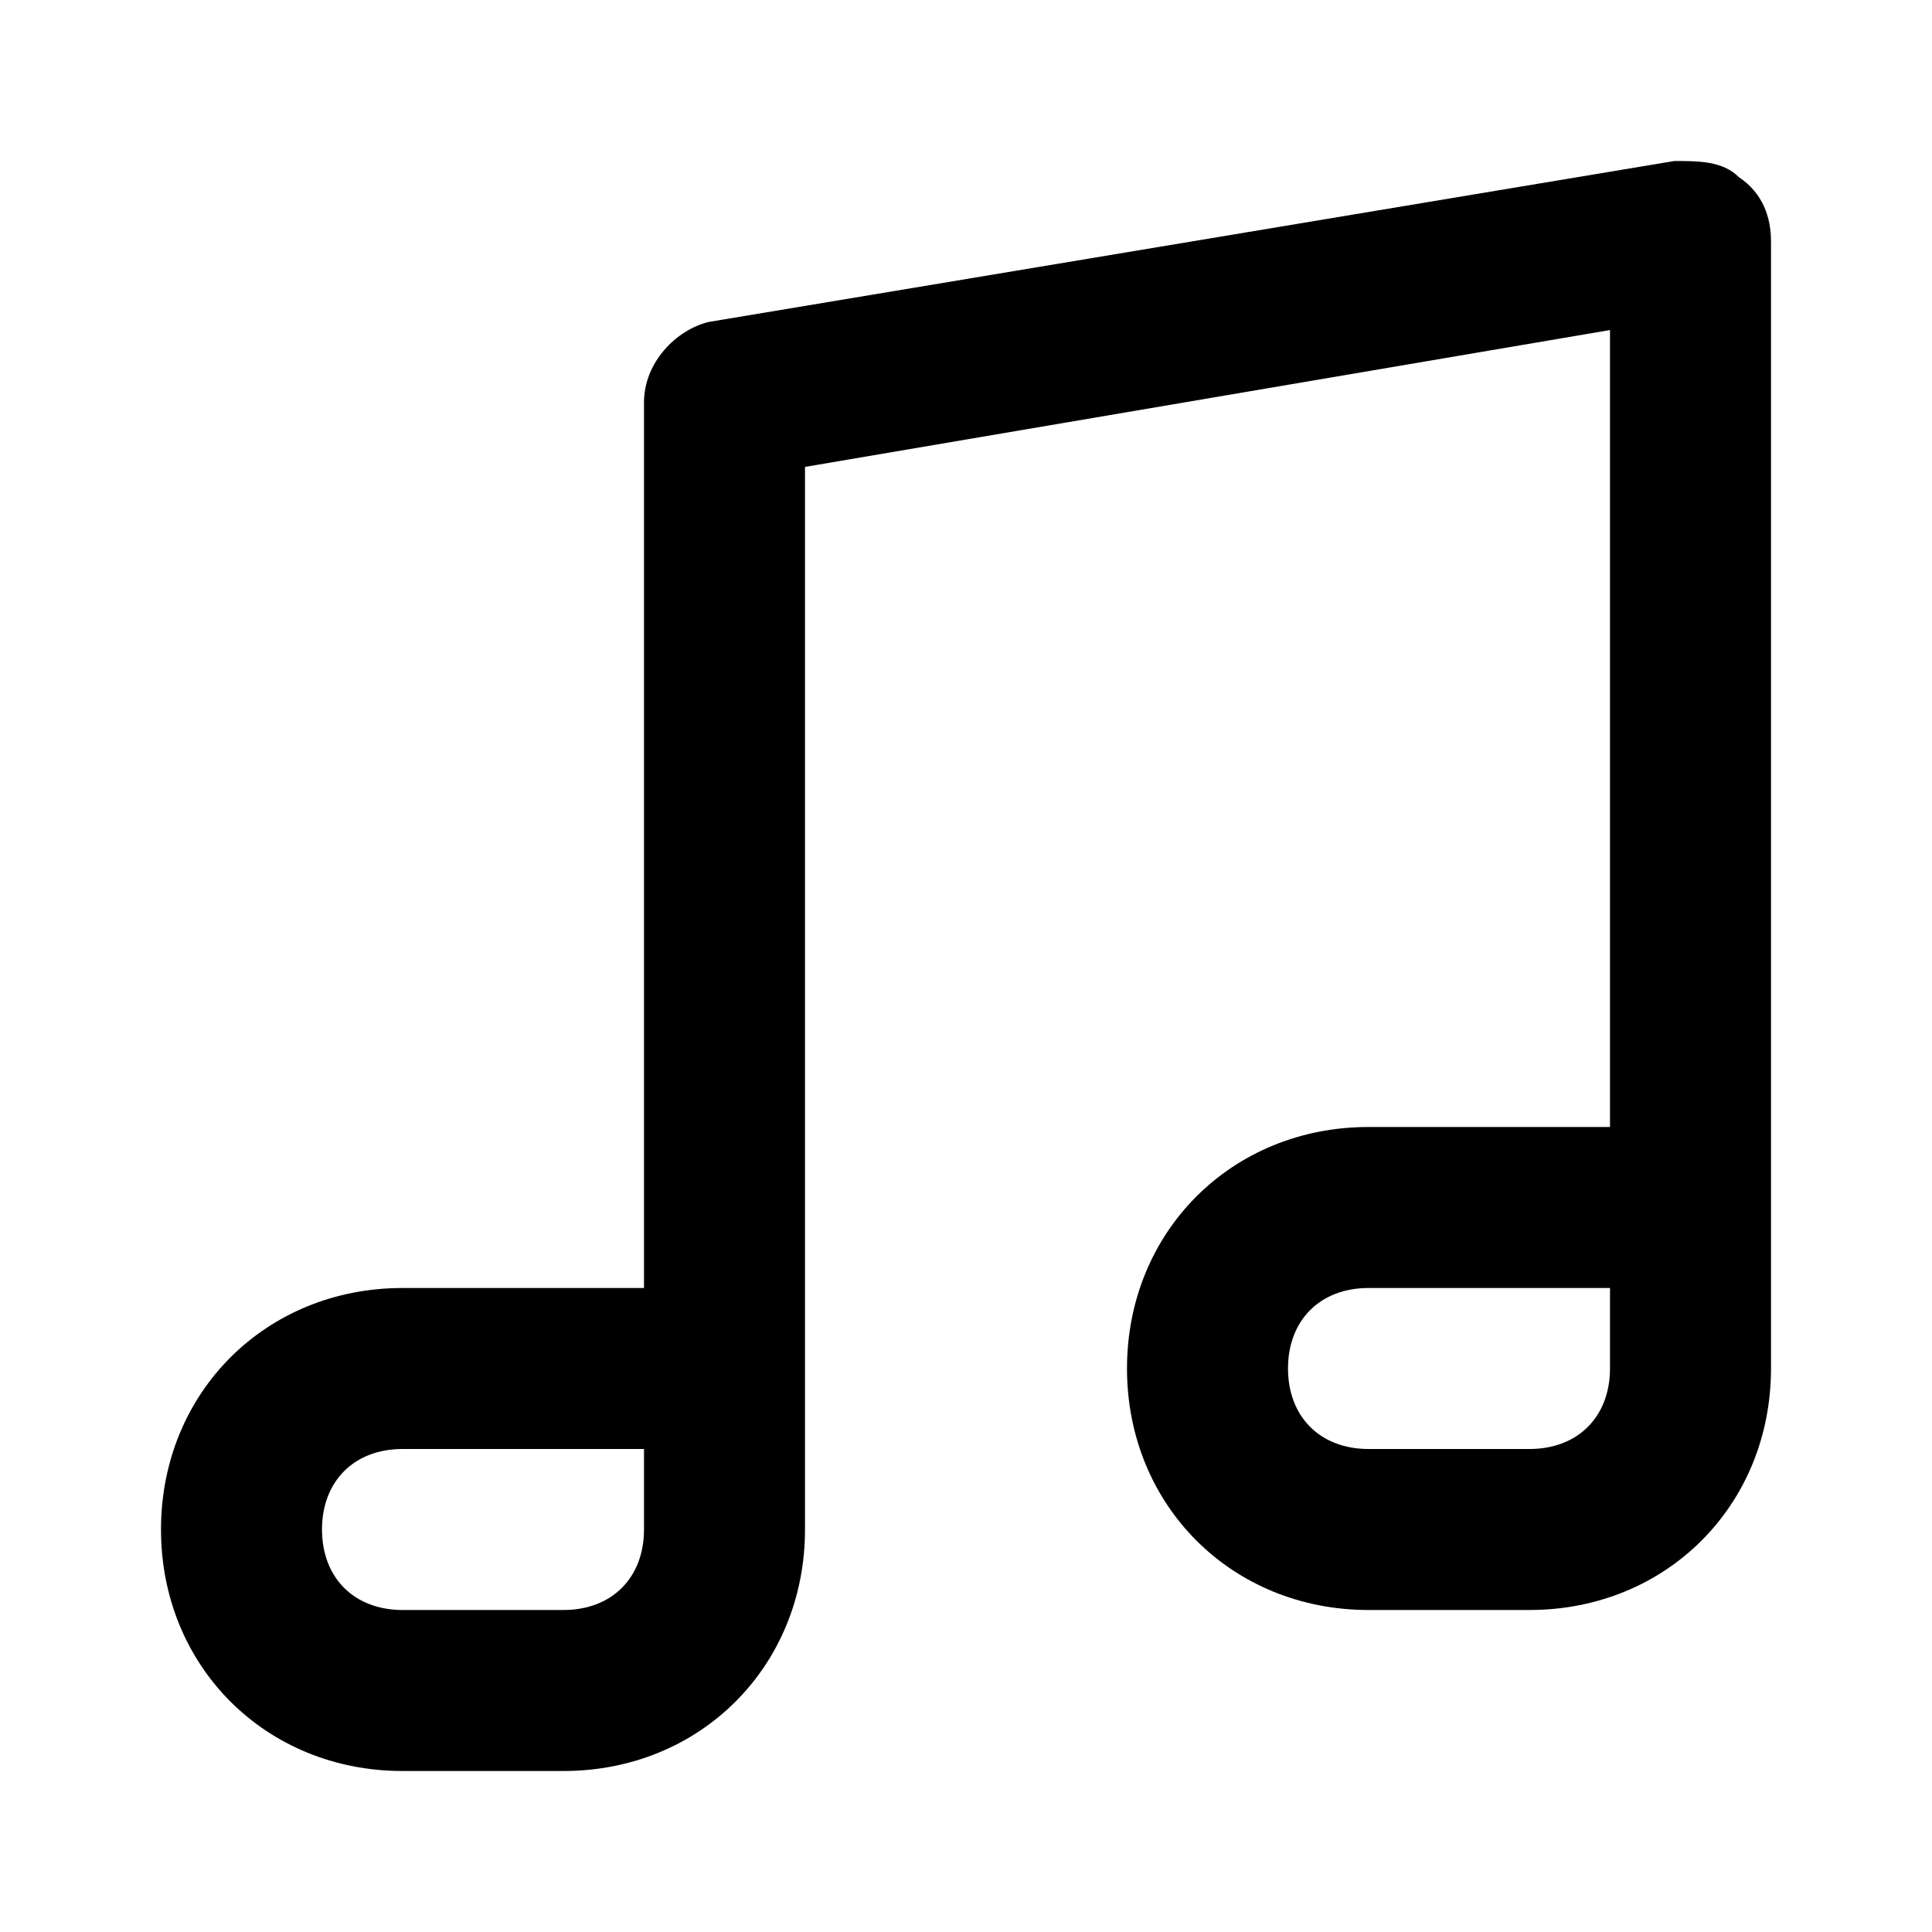
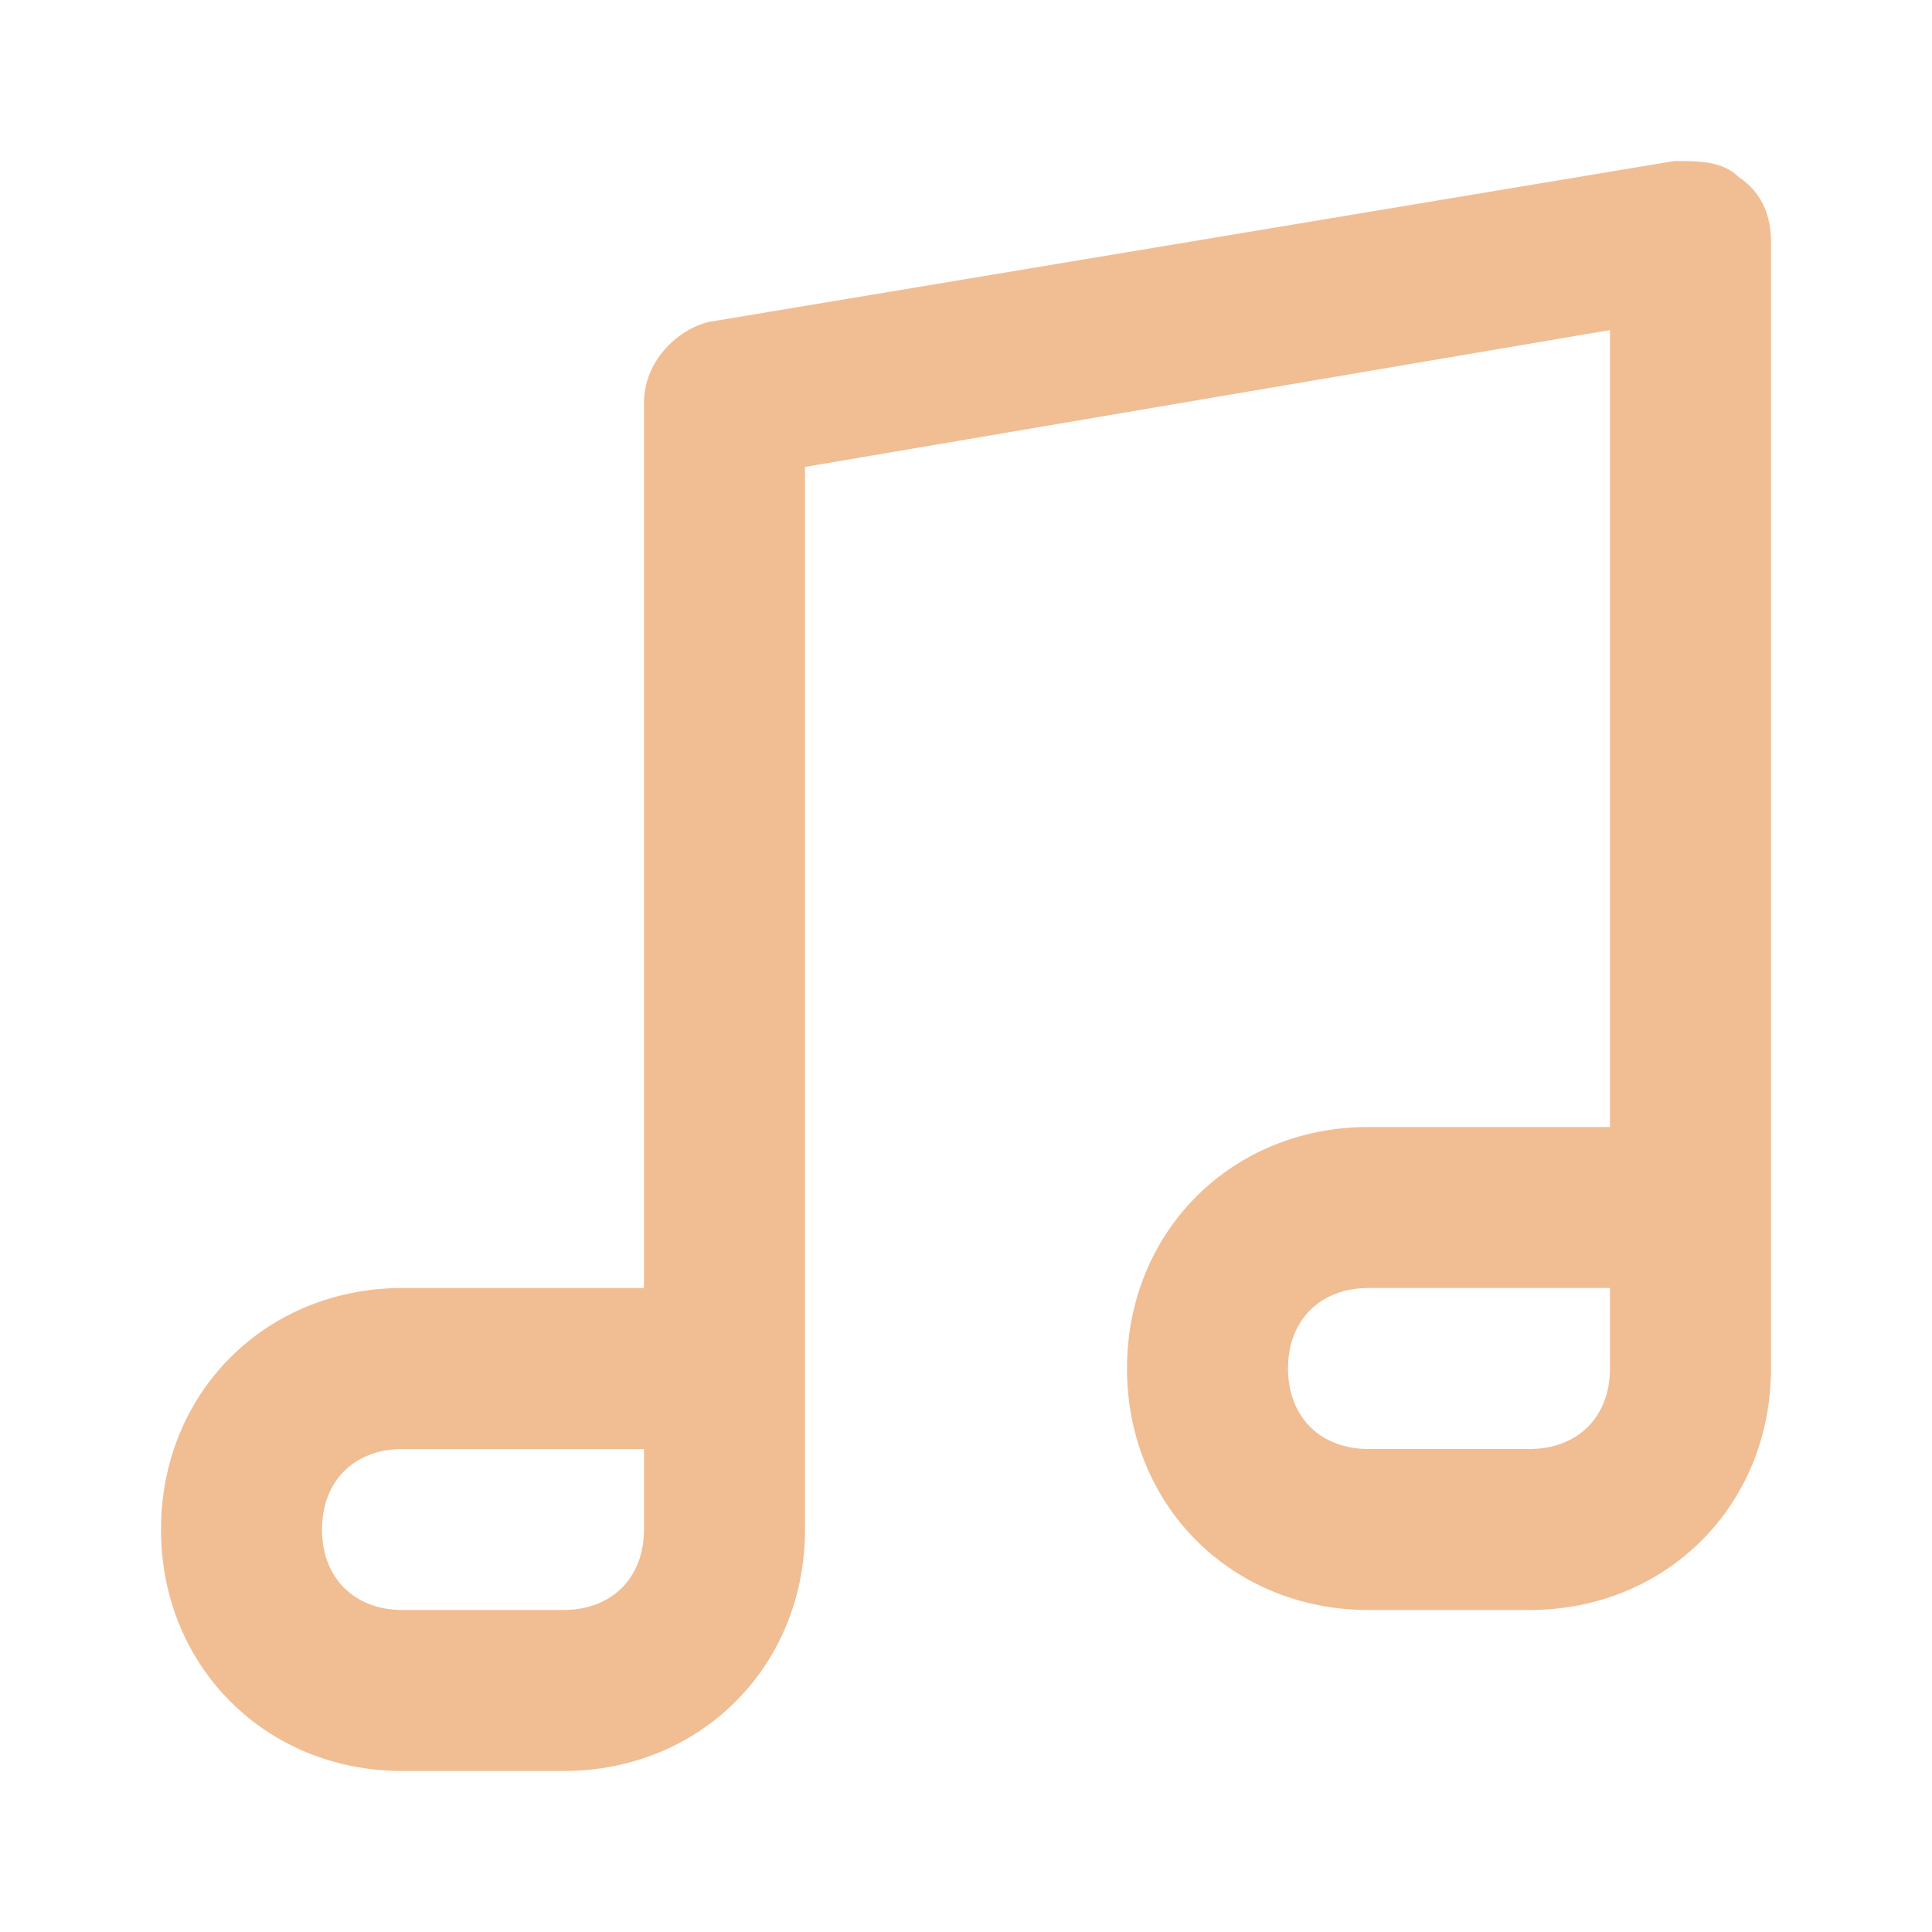
- <svg xmlns="http://www.w3.org/2000/svg" width="24" height="24">
-   <path d="M21.6 2.2c-.2-.2-.5-.2-.8-.2l-12 2c-.4.1-.8.5-.8 1v11H5c-1.7 0-3 1.3-3 3s1.3 3 3 3h2c1.7 0 3-1.3 3-3V5.8l10-1.7V14h-3c-1.7 0-3 1.3-3 3s1.3 3 3 3h2c1.7 0 3-1.3 3-3V3c0-.3-.1-.6-.4-.8zM8 19c0 .6-.4 1-1 1H5c-.6 0-1-.4-1-1s.4-1 1-1h3v1zm12-2c0 .6-.4 1-1 1h-2c-.6 0-1-.4-1-1s.4-1 1-1h3v1z" />
+ <svg xmlns="http://www.w3.org/2000/svg" viewBox="0 0 24 24">
+   <path d="M21.6 2.2c-.2-.2-.5-.2-.8-.2l-12 2c-.4.1-.8.5-.8 1v11H5c-1.7 0-3 1.3-3 3s1.3 3 3 3h2c1.7 0 3-1.3 3-3V5.8l10-1.7V14h-3c-1.7 0-3 1.3-3 3s1.3 3 3 3h2c1.7 0 3-1.3 3-3V3c0-.3-.1-.6-.4-.8zM8 19c0 .6-.4 1-1 1H5c-.6 0-1-.4-1-1s.4-1 1-1h3v1zm12-2c0 .6-.4 1-1 1h-2c-.6 0-1-.4-1-1s.4-1 1-1h3v1z" fill="#F1BD93" />
</svg>
